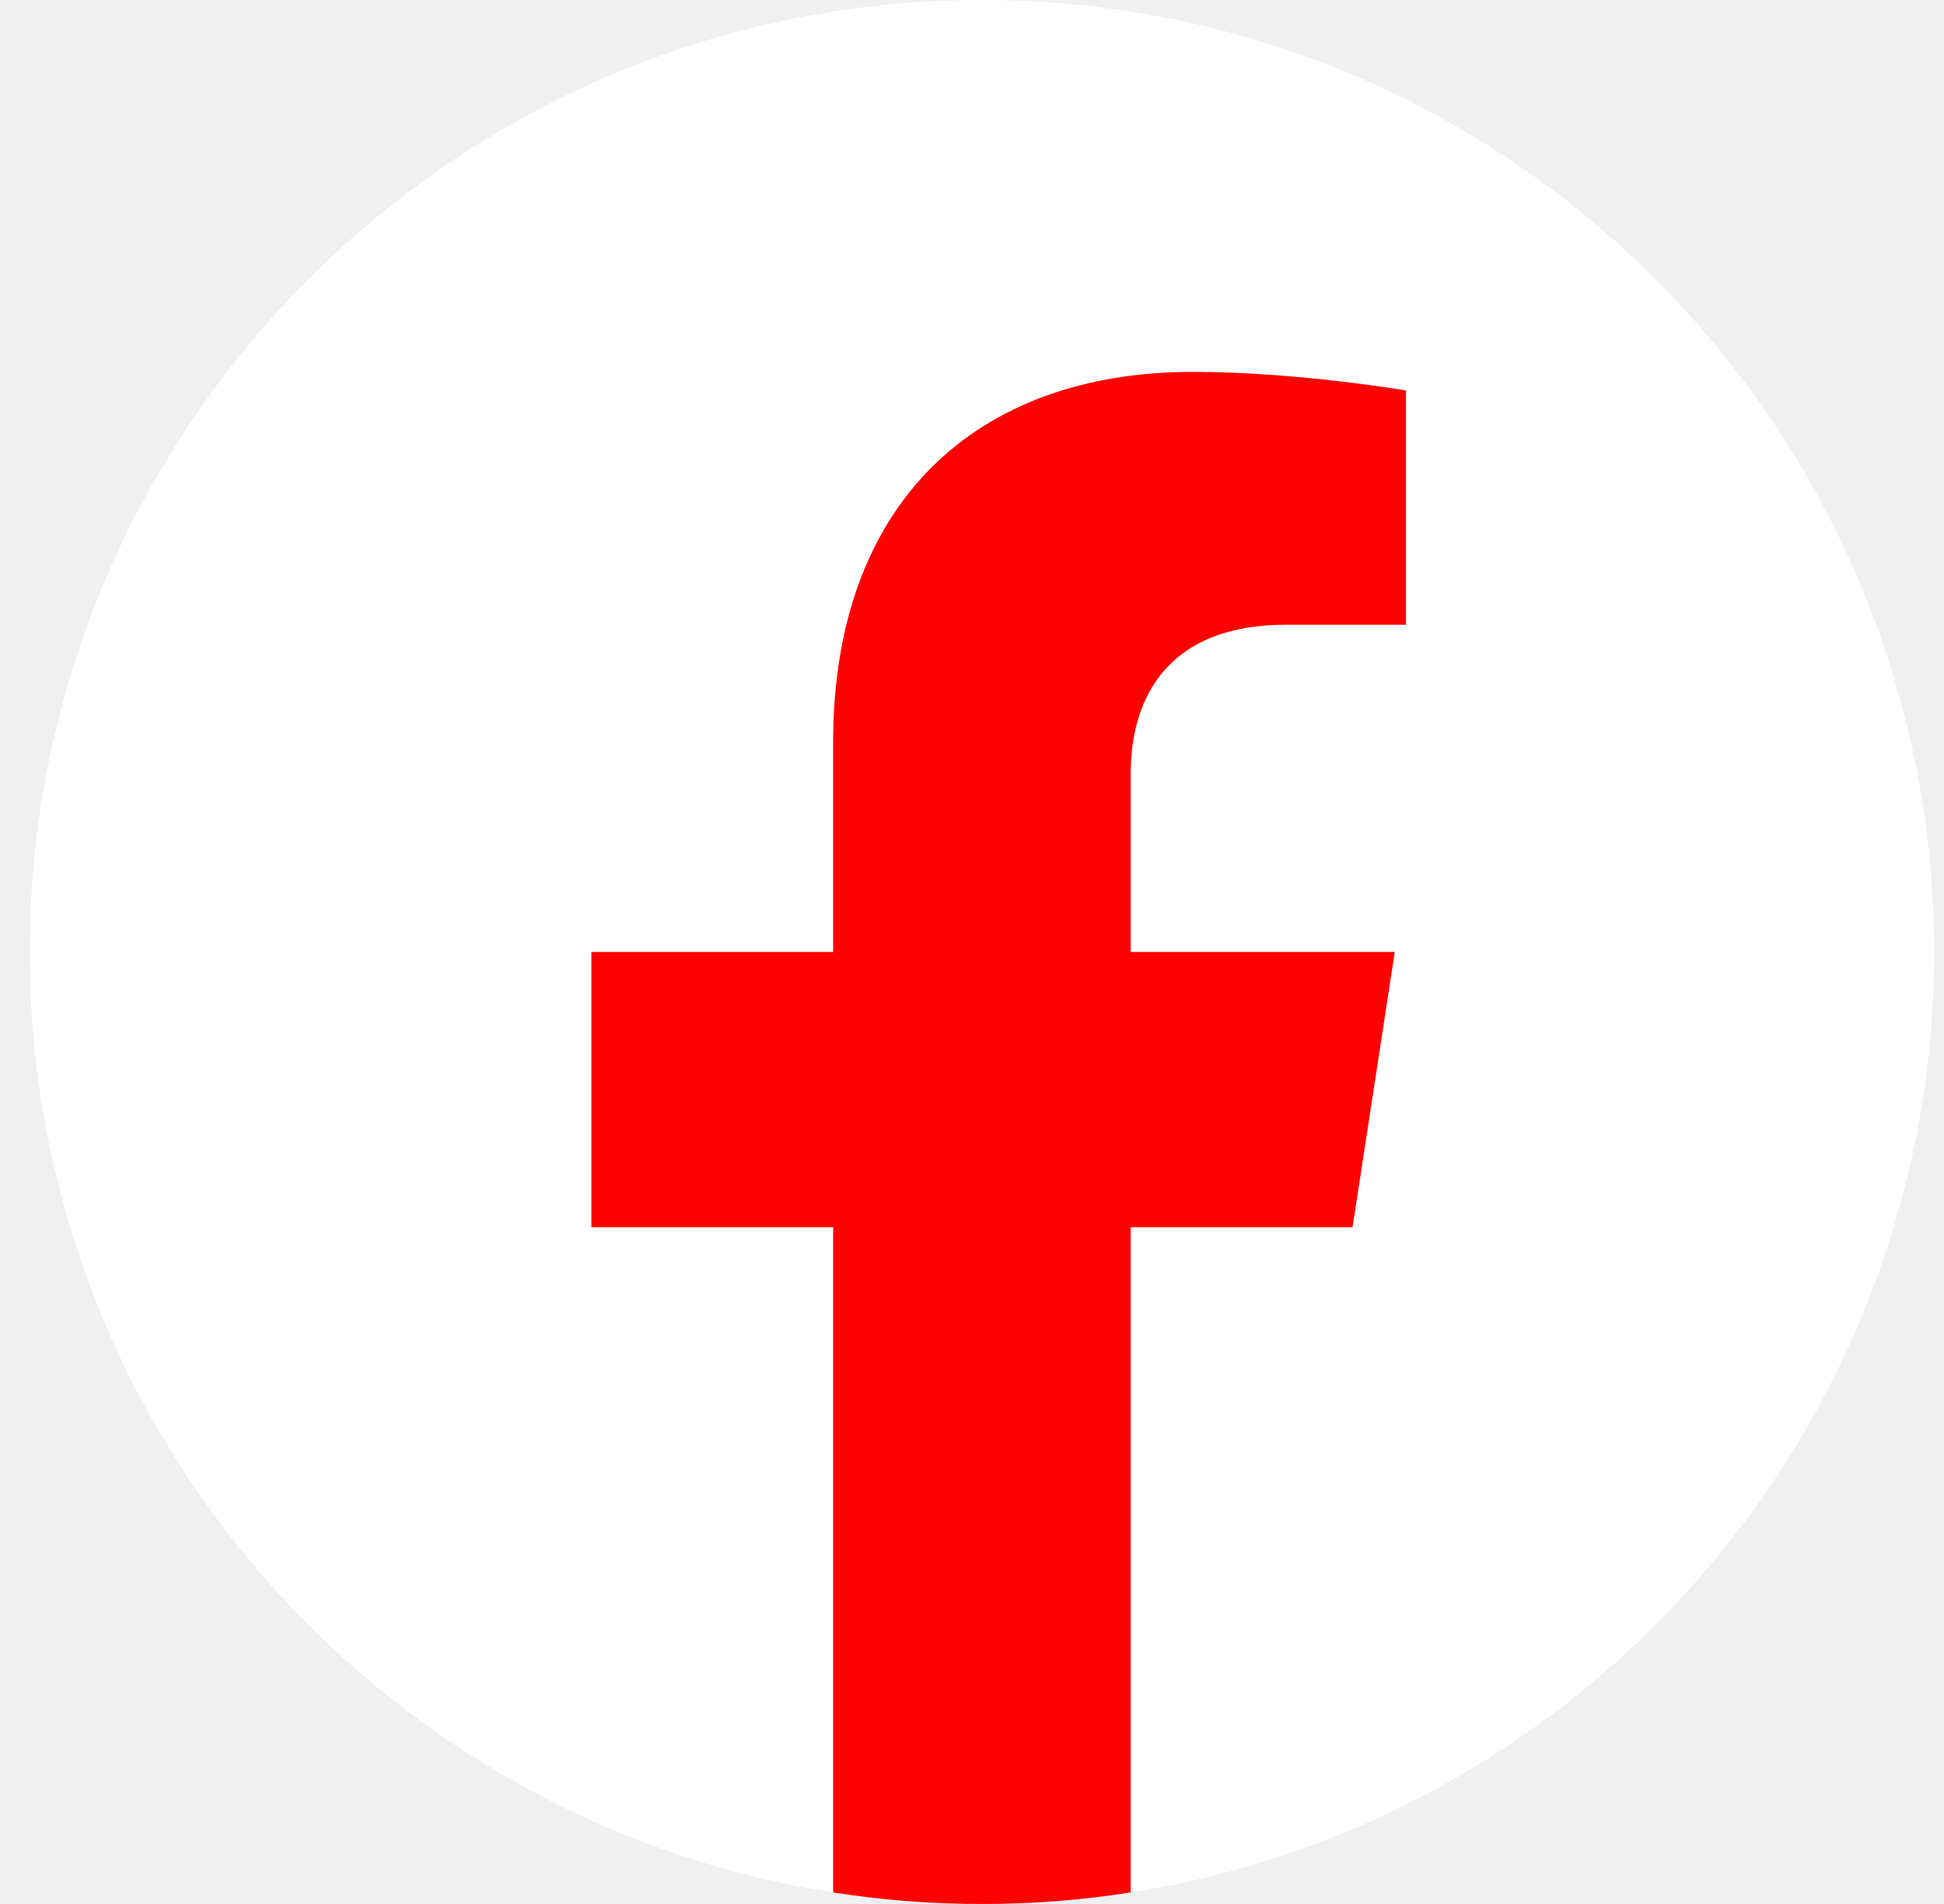
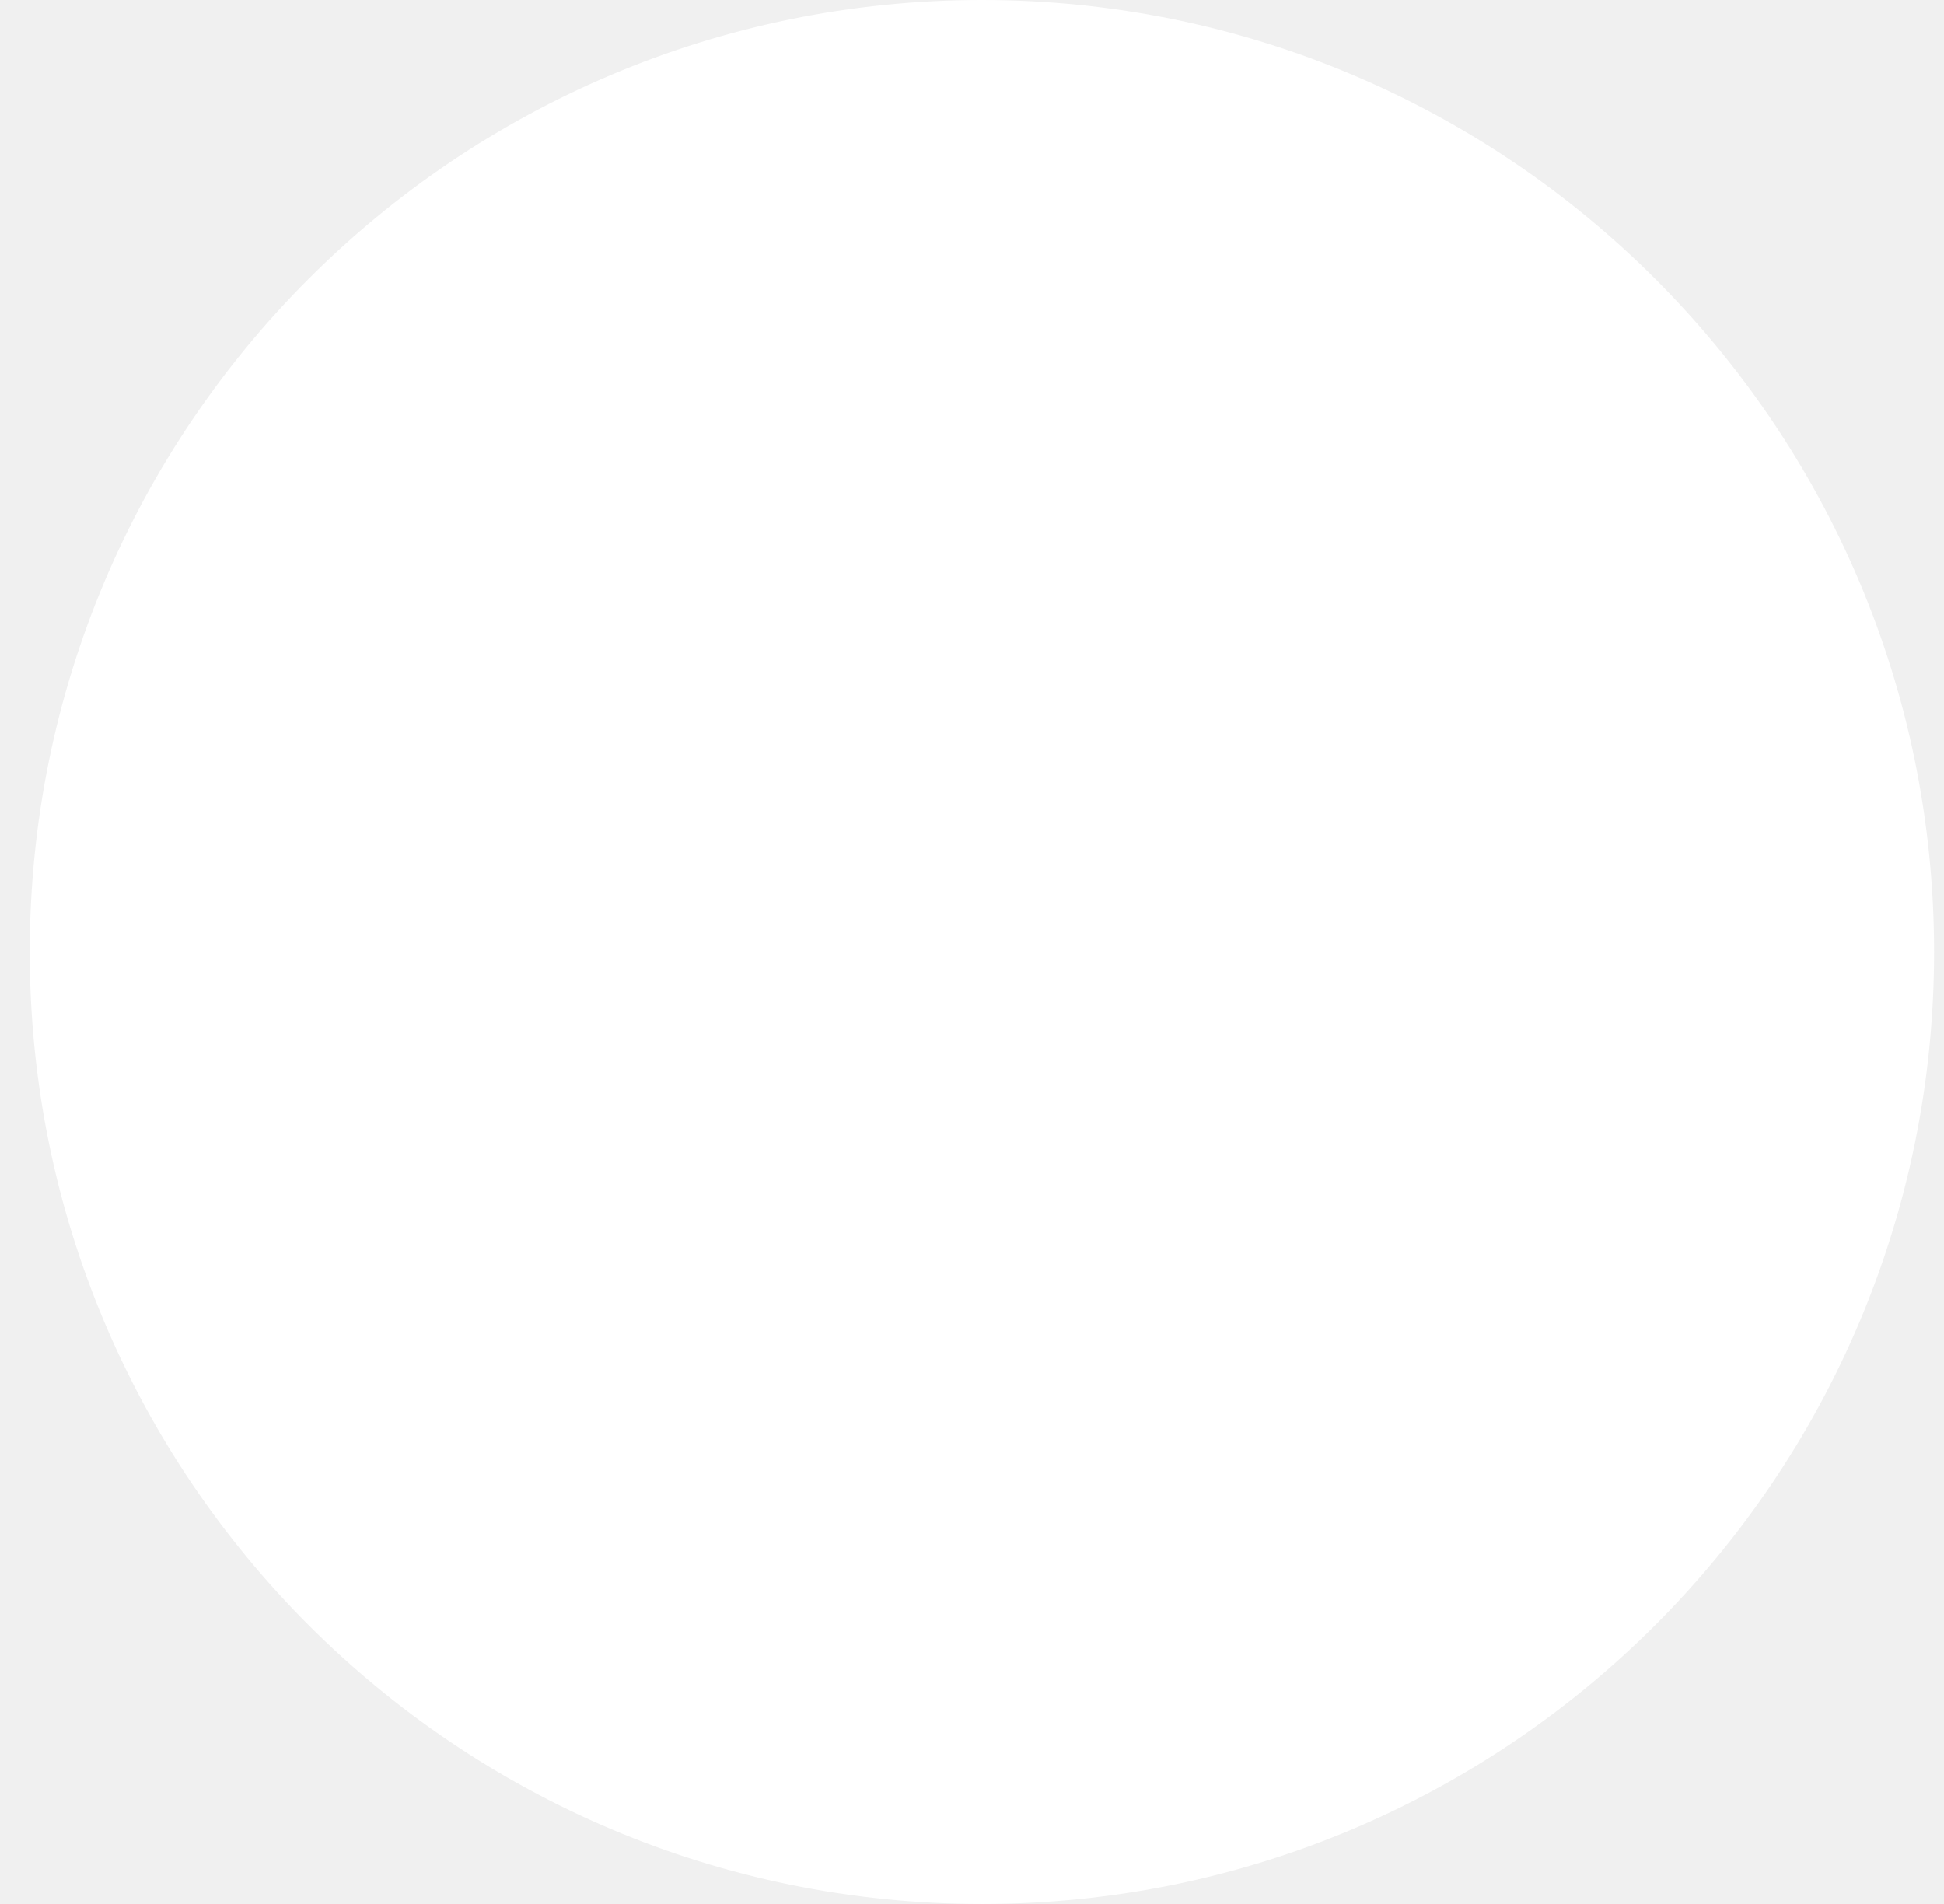
- <svg xmlns="http://www.w3.org/2000/svg" width="49" height="48" viewBox="0 0 49 48" fill="red">
+ <svg xmlns="http://www.w3.org/2000/svg" width="49" height="48" viewBox="0 0 49 48" fill="#061F37">
  <rect x="0.75" width="48" height="48" rx="24" fill="white" />
-   <path d="M34.092 30.938L35.156 24H28.5V19.5C28.5 17.602 29.428 15.75 32.409 15.75H35.438V9.844C35.438 9.844 32.691 9.375 30.066 9.375C24.581 9.375 21 12.698 21 18.712V24H14.906V30.938H21V47.709C22.223 47.902 23.475 48 24.75 48C26.025 48 27.277 47.902 28.5 47.709V30.938H34.092Z" fill="#061F37 dark:#061F37" />
+   <path d="M34.092 30.938L35.156 24H28.5V19.5C28.5 17.602 29.428 15.75 32.409 15.75H35.438V9.844C35.438 9.844 32.691 9.375 30.066 9.375C24.581 9.375 21 12.698 21 18.712V24H14.906V30.938H21V47.709C22.223 47.902 23.475 48 24.75 48C26.025 48 27.277 47.902 28.5 47.709V30.938H34.092Z" fill="none" />
</svg>
